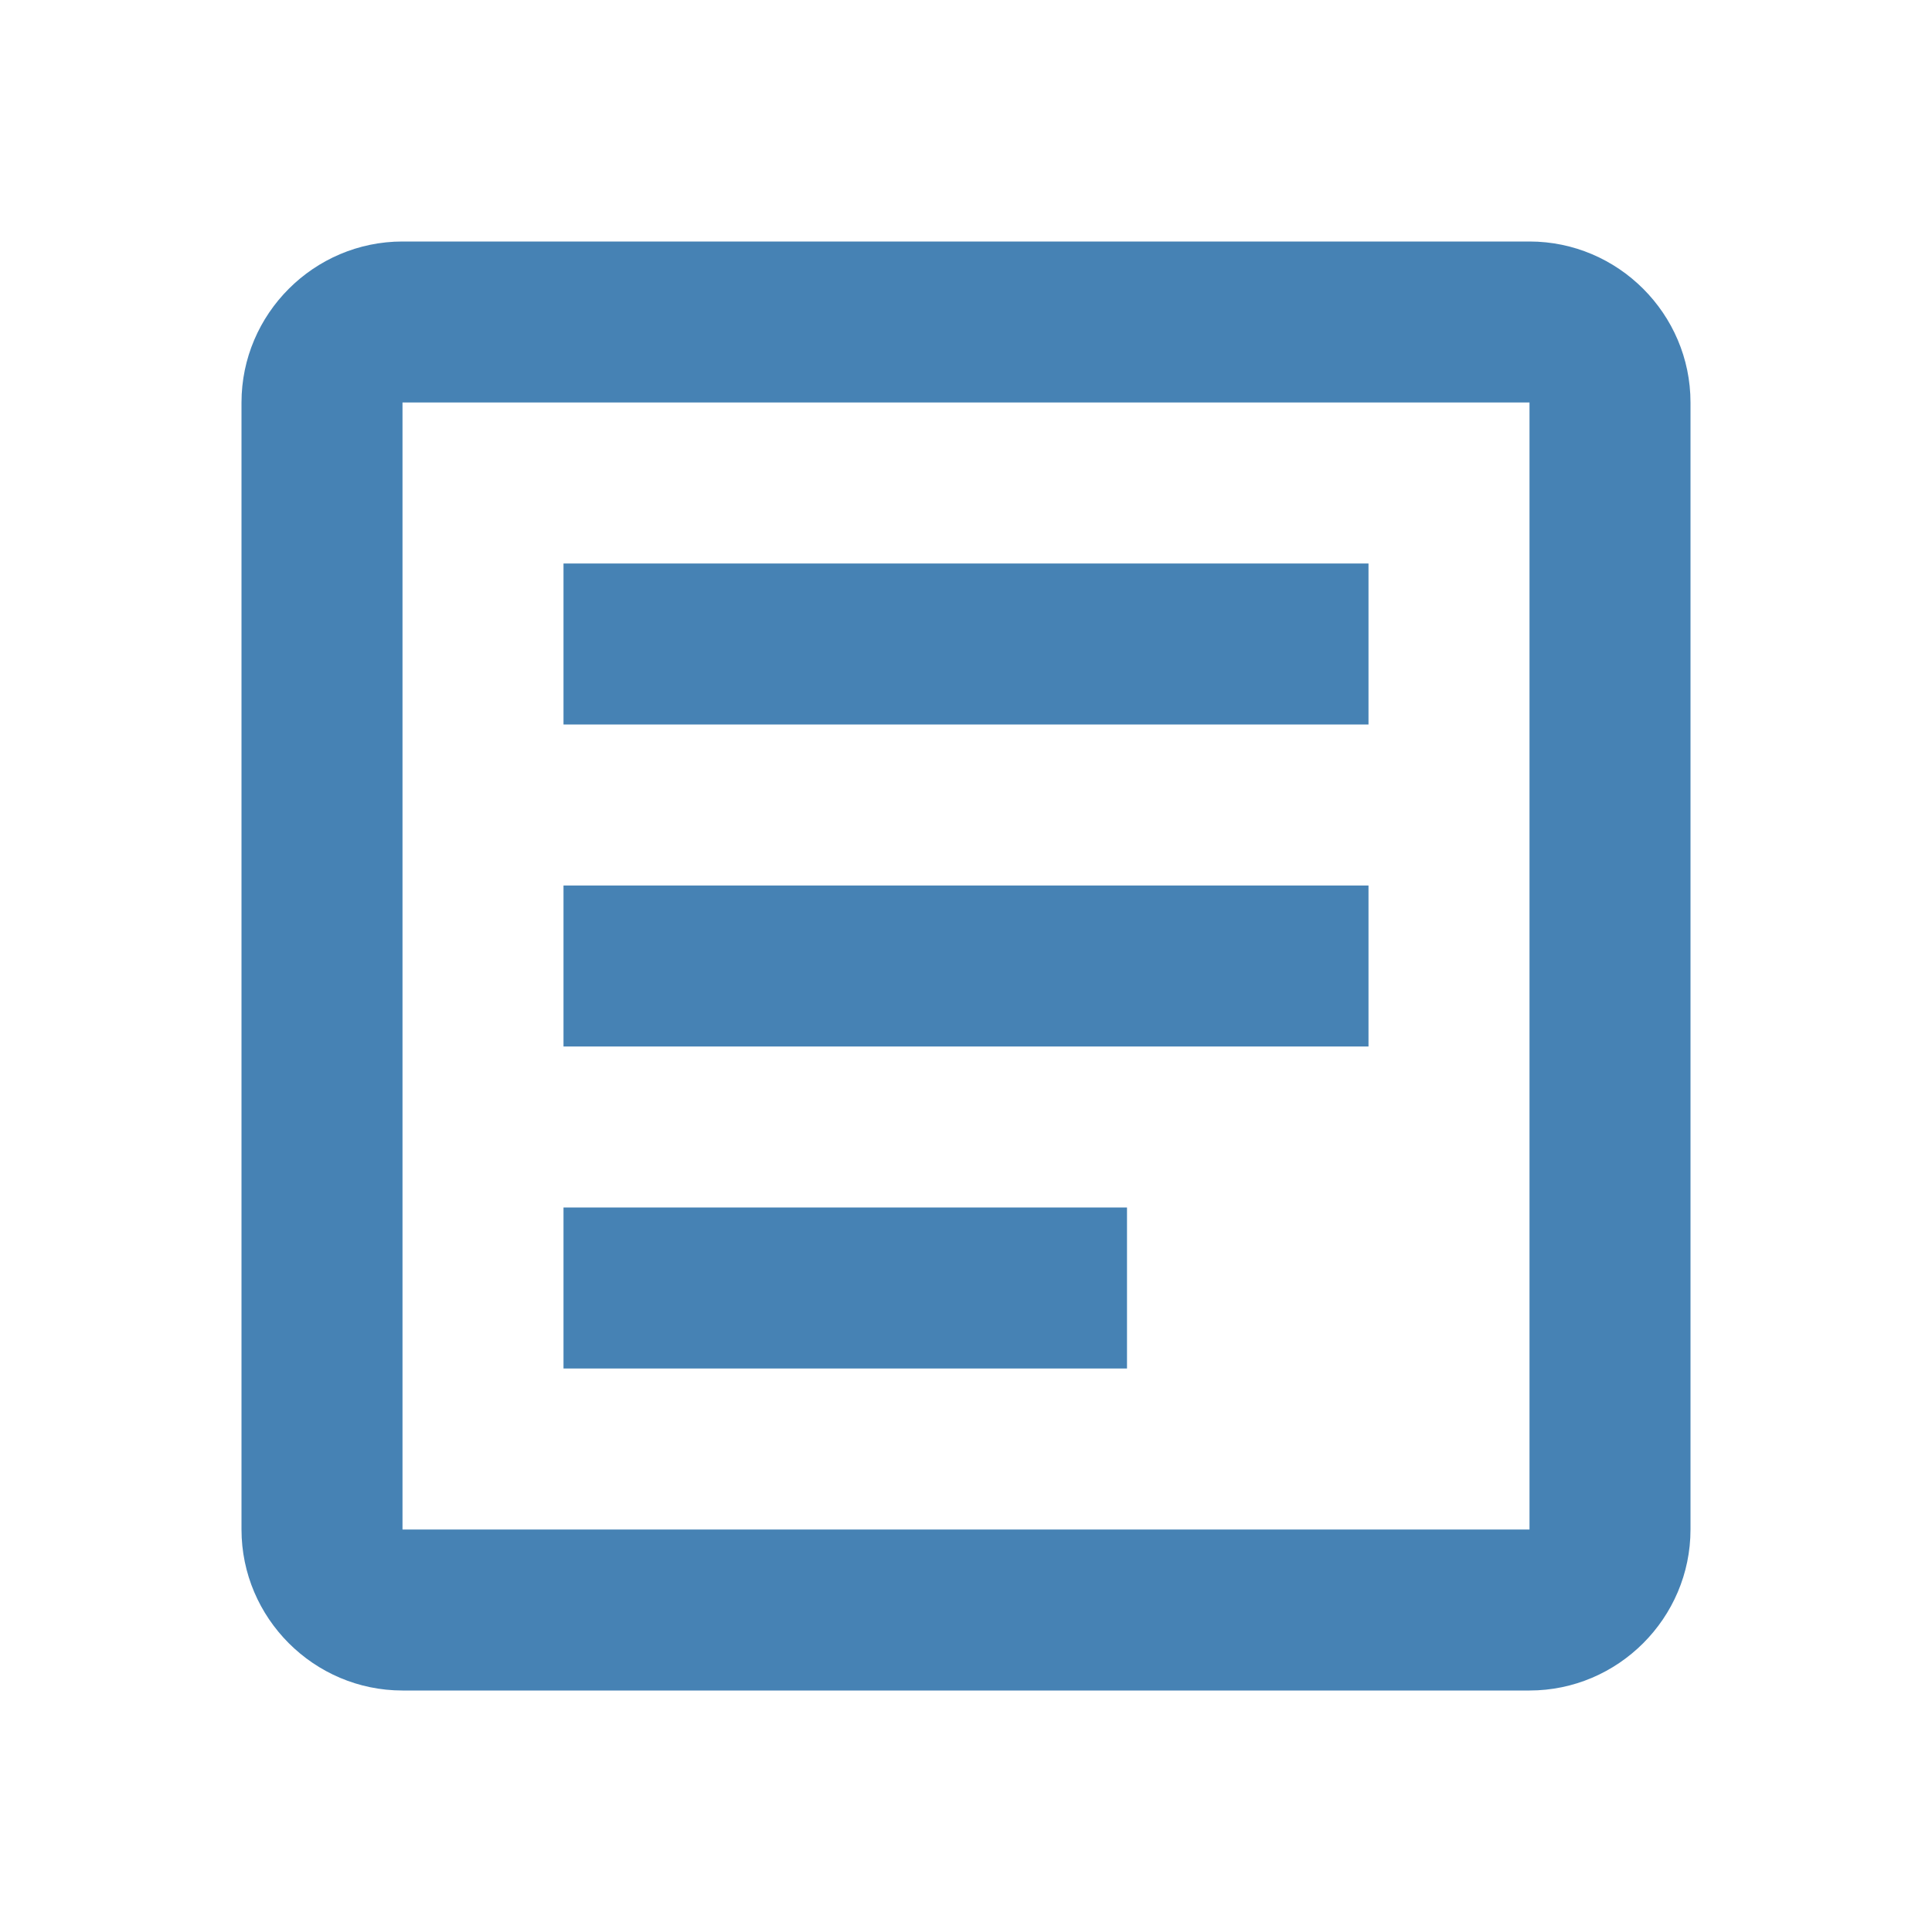
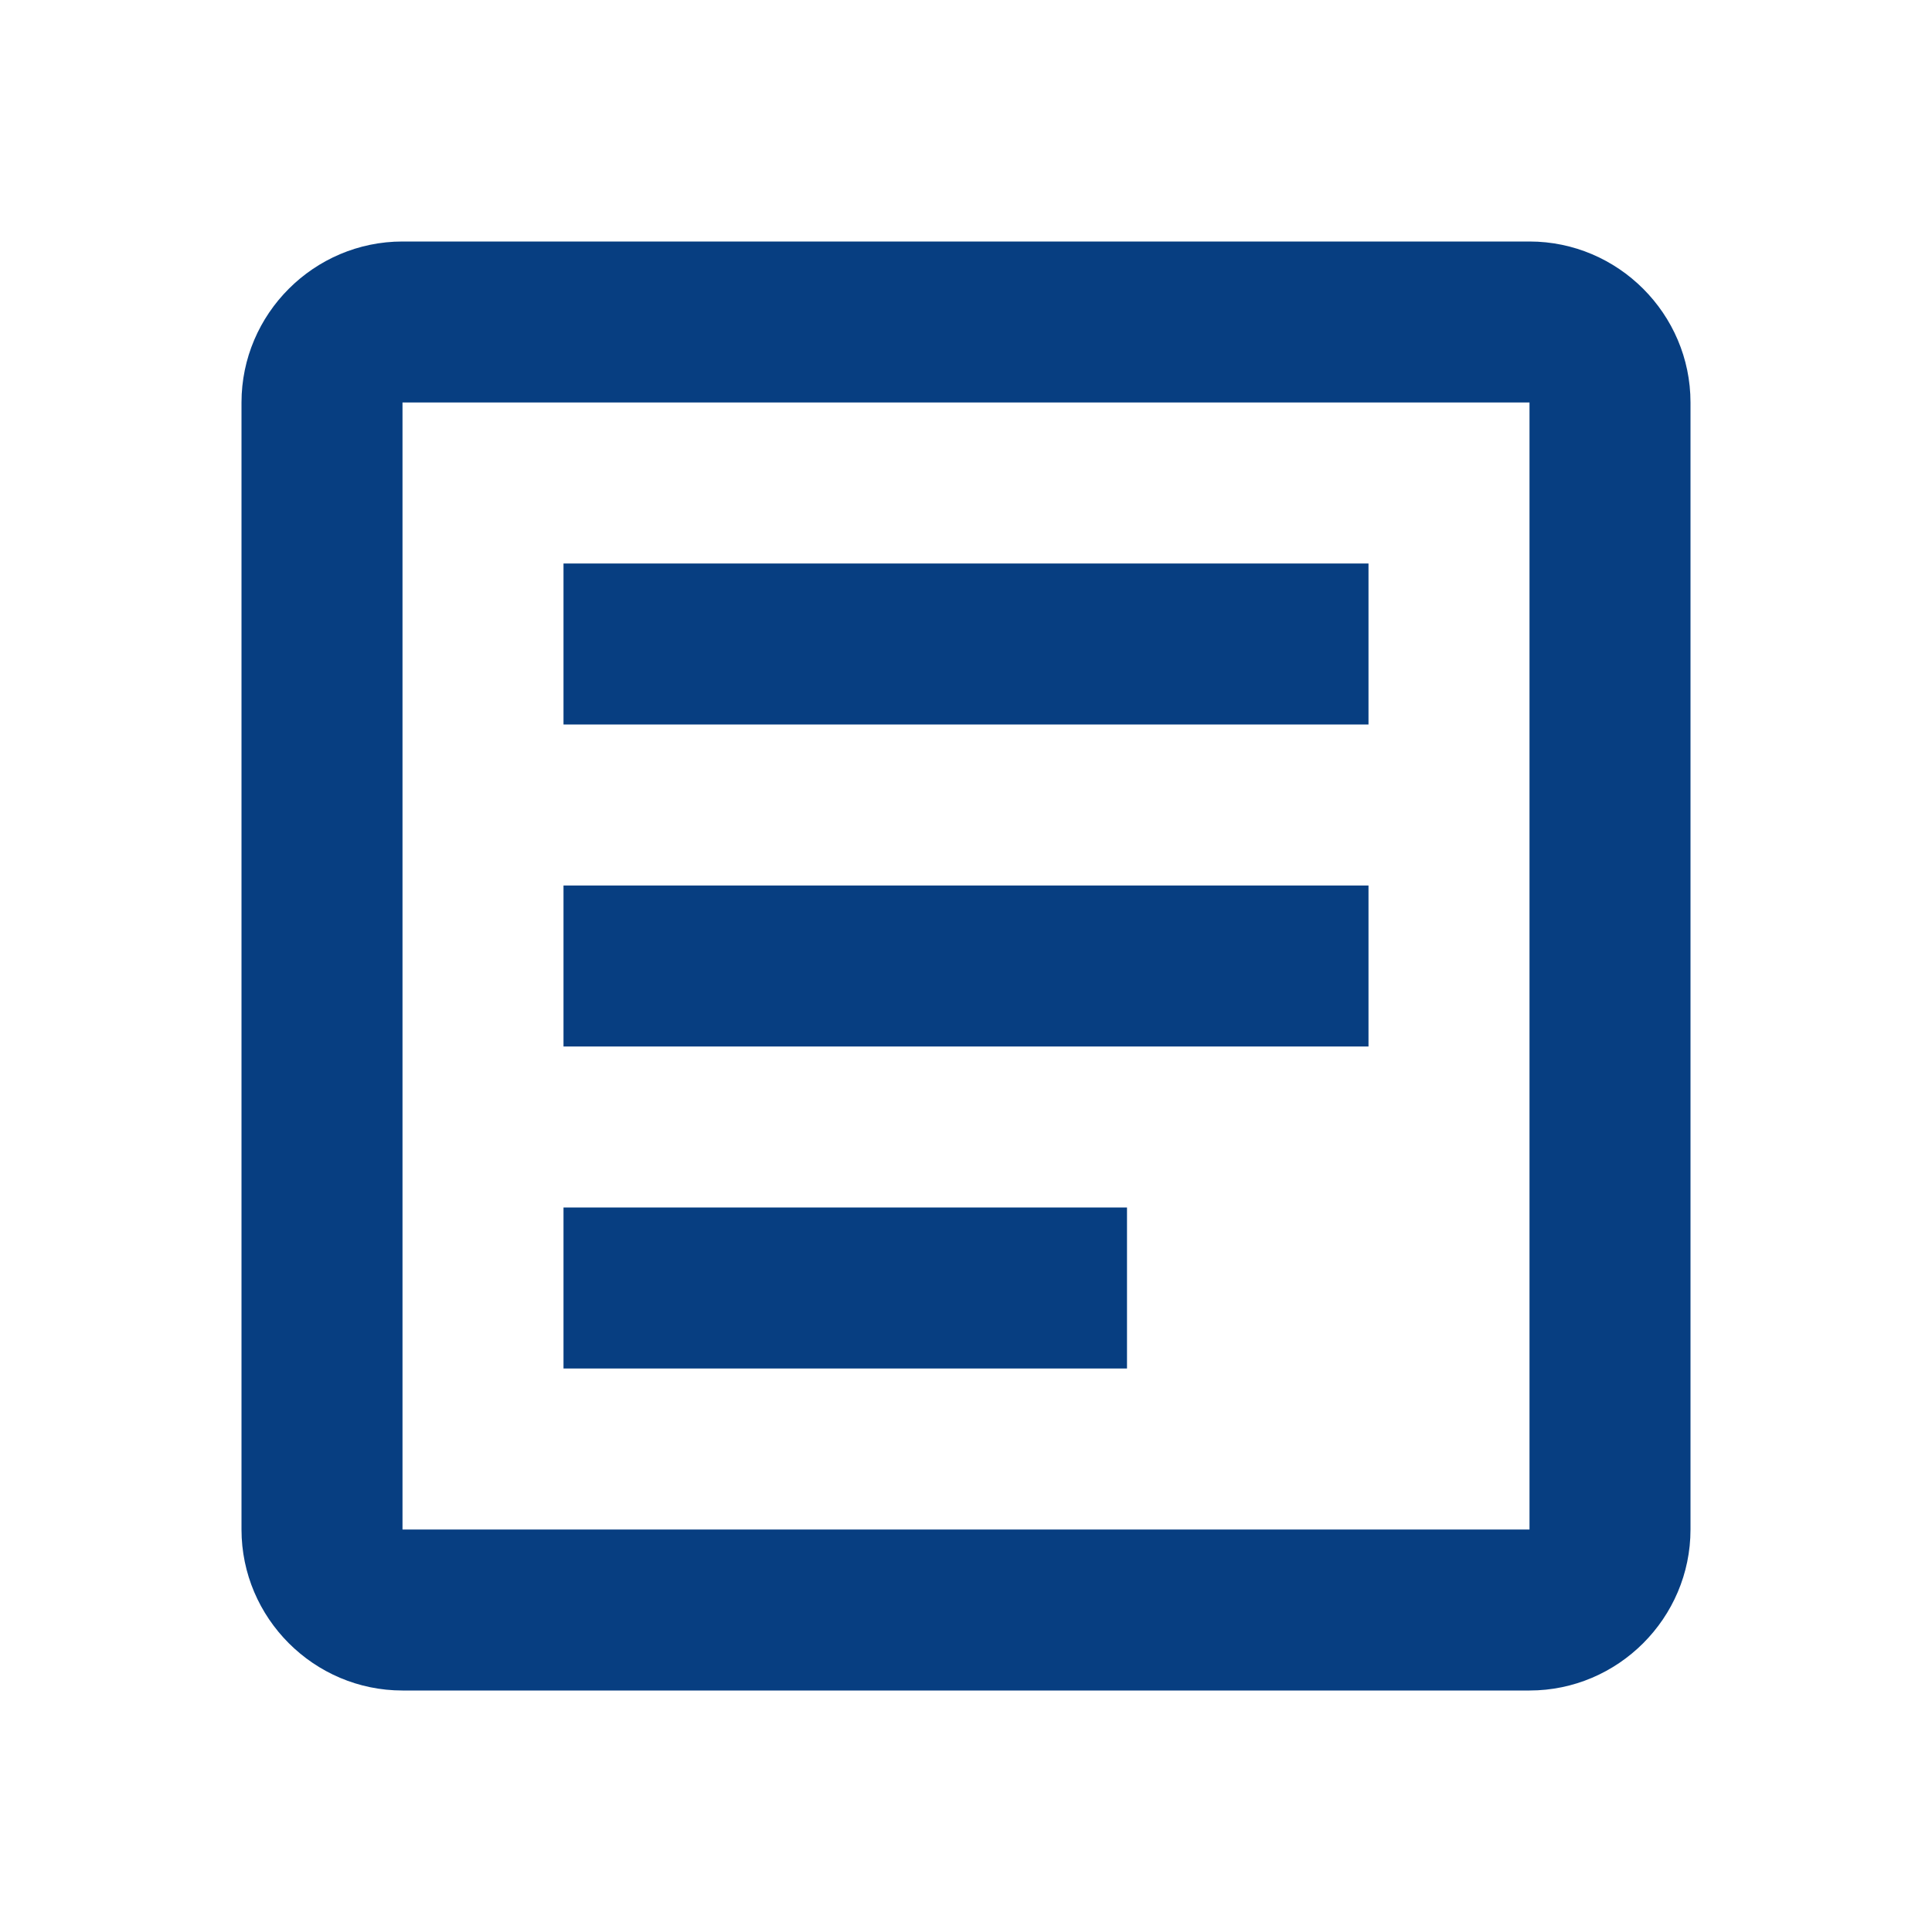
- <svg xmlns="http://www.w3.org/2000/svg" enable-background="new 0 0 24 24" height="24px" viewBox="0 0 24 24" width="24px" fill="#4682b4">
+ <svg xmlns="http://www.w3.org/2000/svg" enable-background="new 0 0 24 24" height="24px" viewBox="0 0 24 24" width="24px" fill="#073e81">
  <g>
    <rect fill="none" height="24" width="24" />
    <g>
      <path d="M19,5v14H5V5H19 M19,3H5C3.9,3,3,3.9,3,5v14c0,1.1,0.9,2,2,2h14c1.1,0,2-0.9,2-2V5C21,3.9,20.1,3,19,3L19,3z" />
    </g>
    <path d="M14,17H7v-2h7V17z M17,13H7v-2h10V13z M17,9H7V7h10V9z" />
  </g>
</svg>
